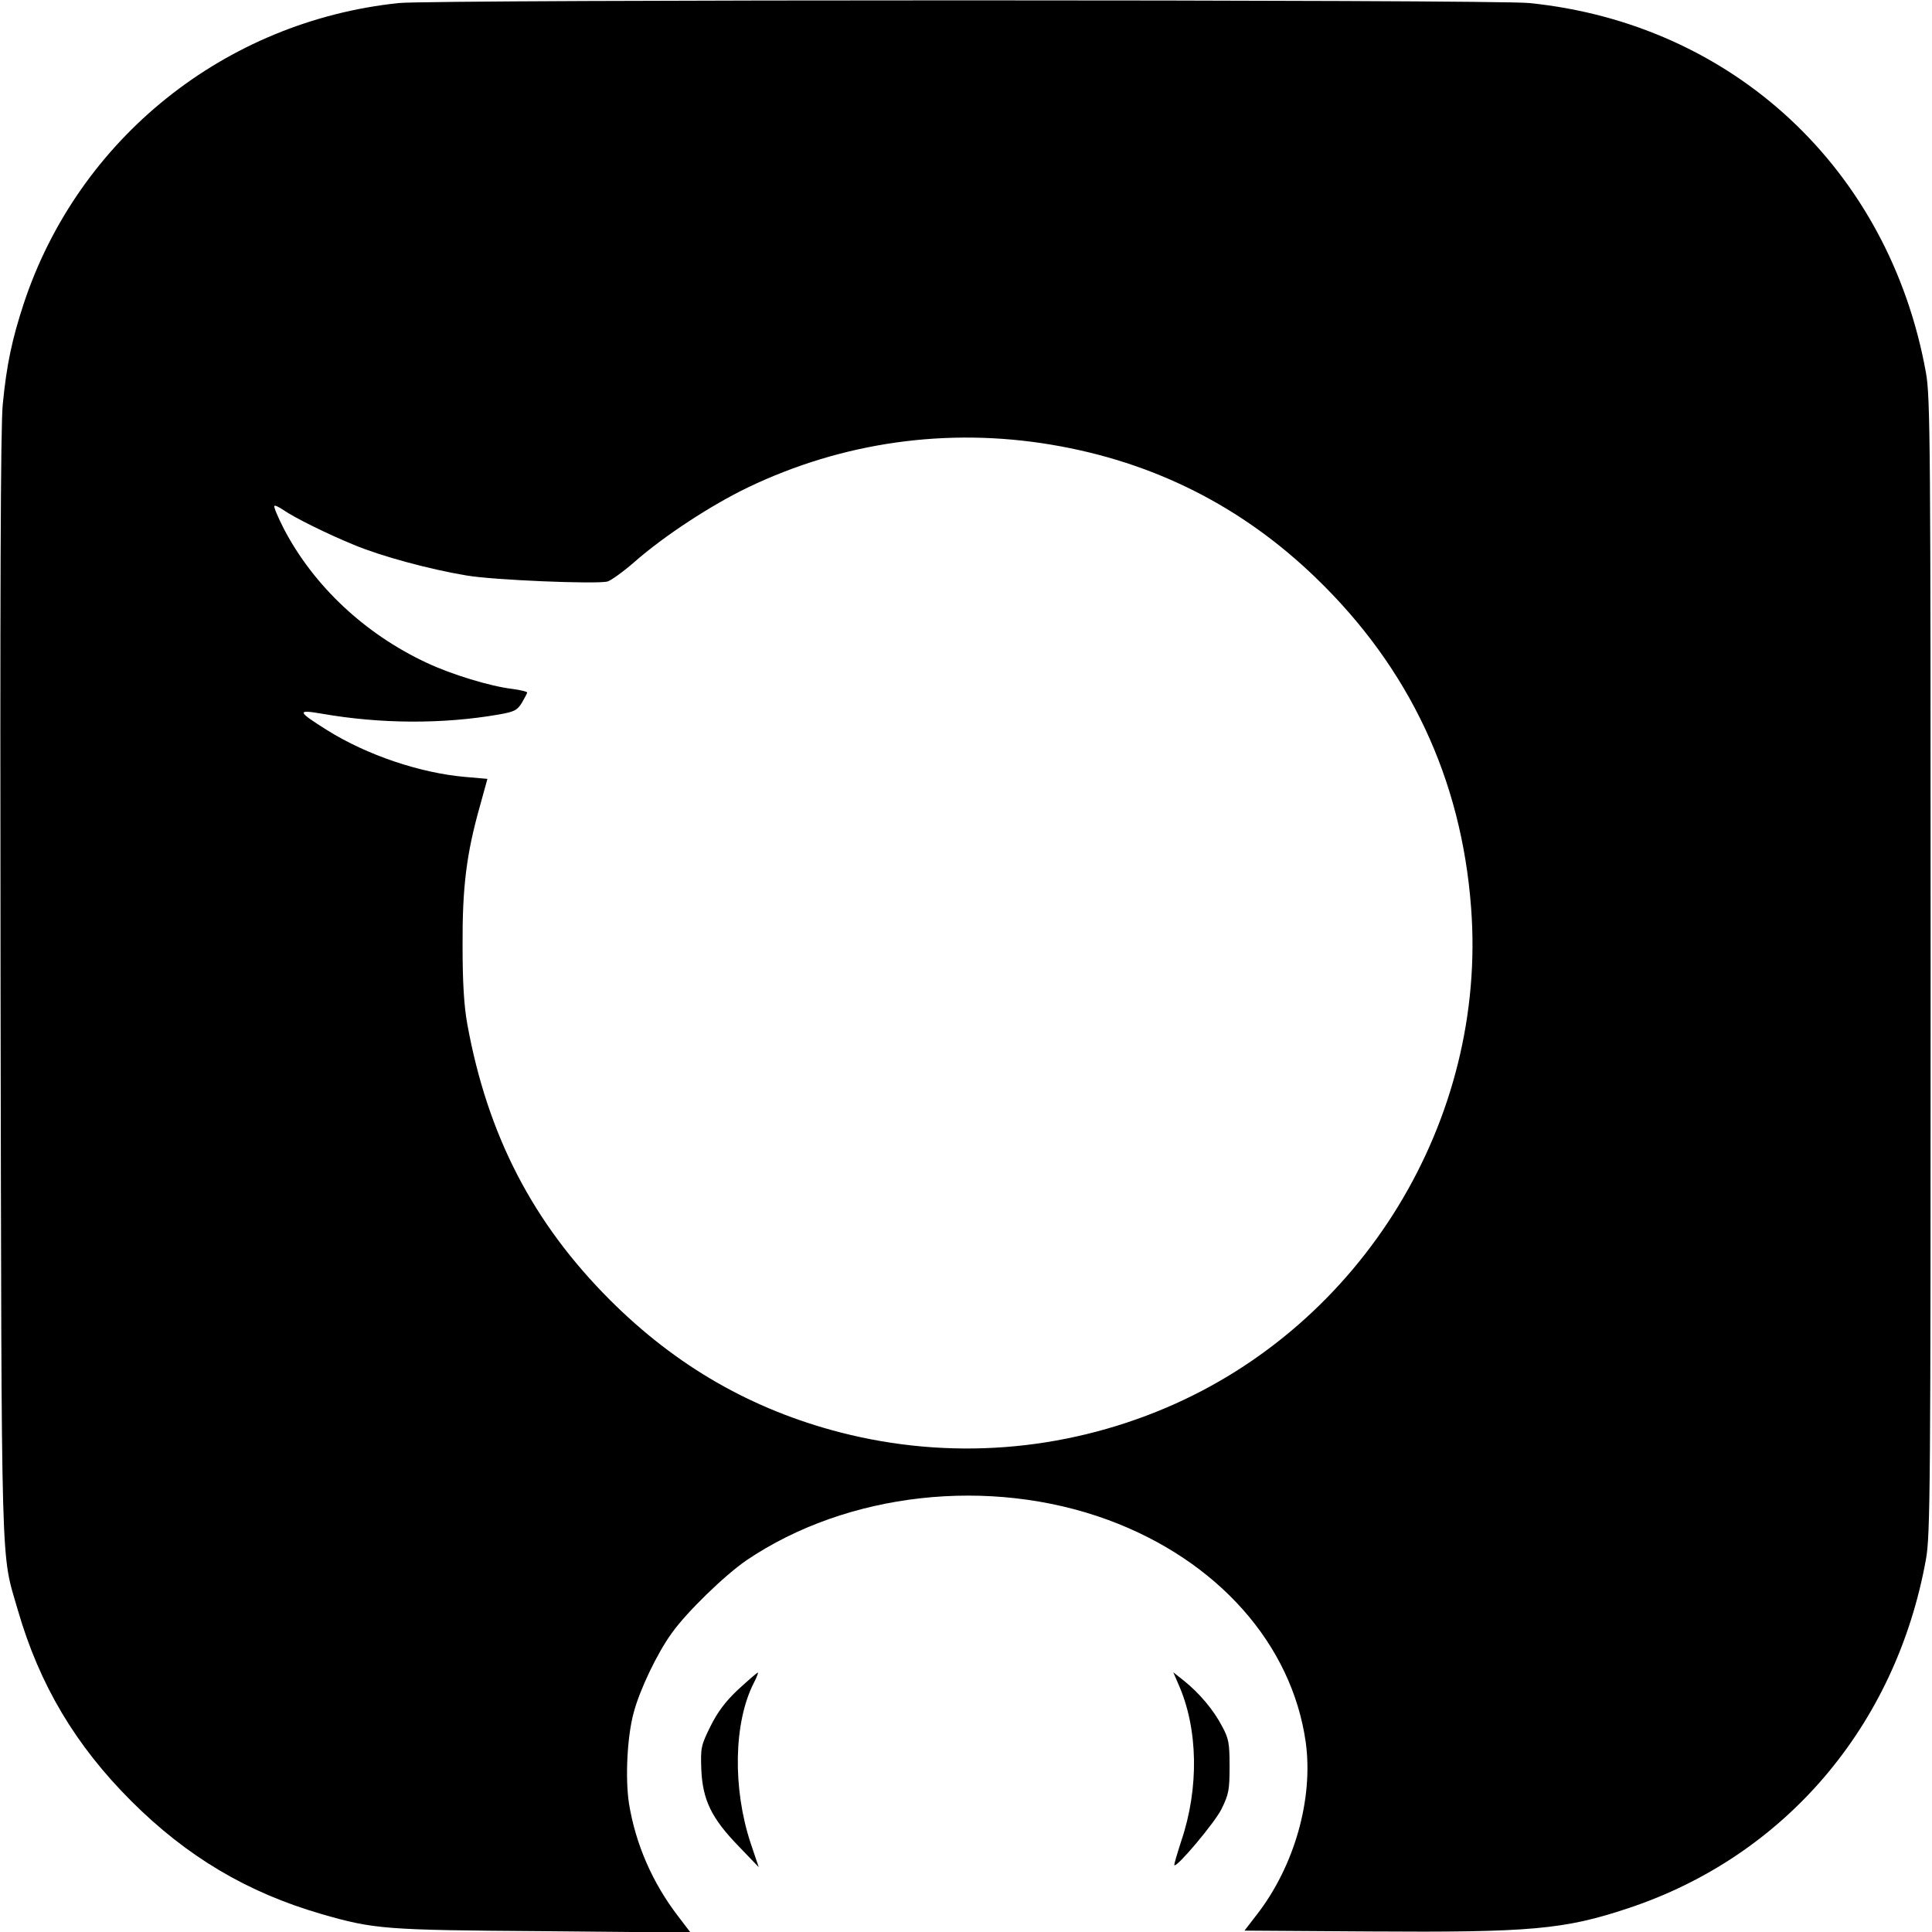
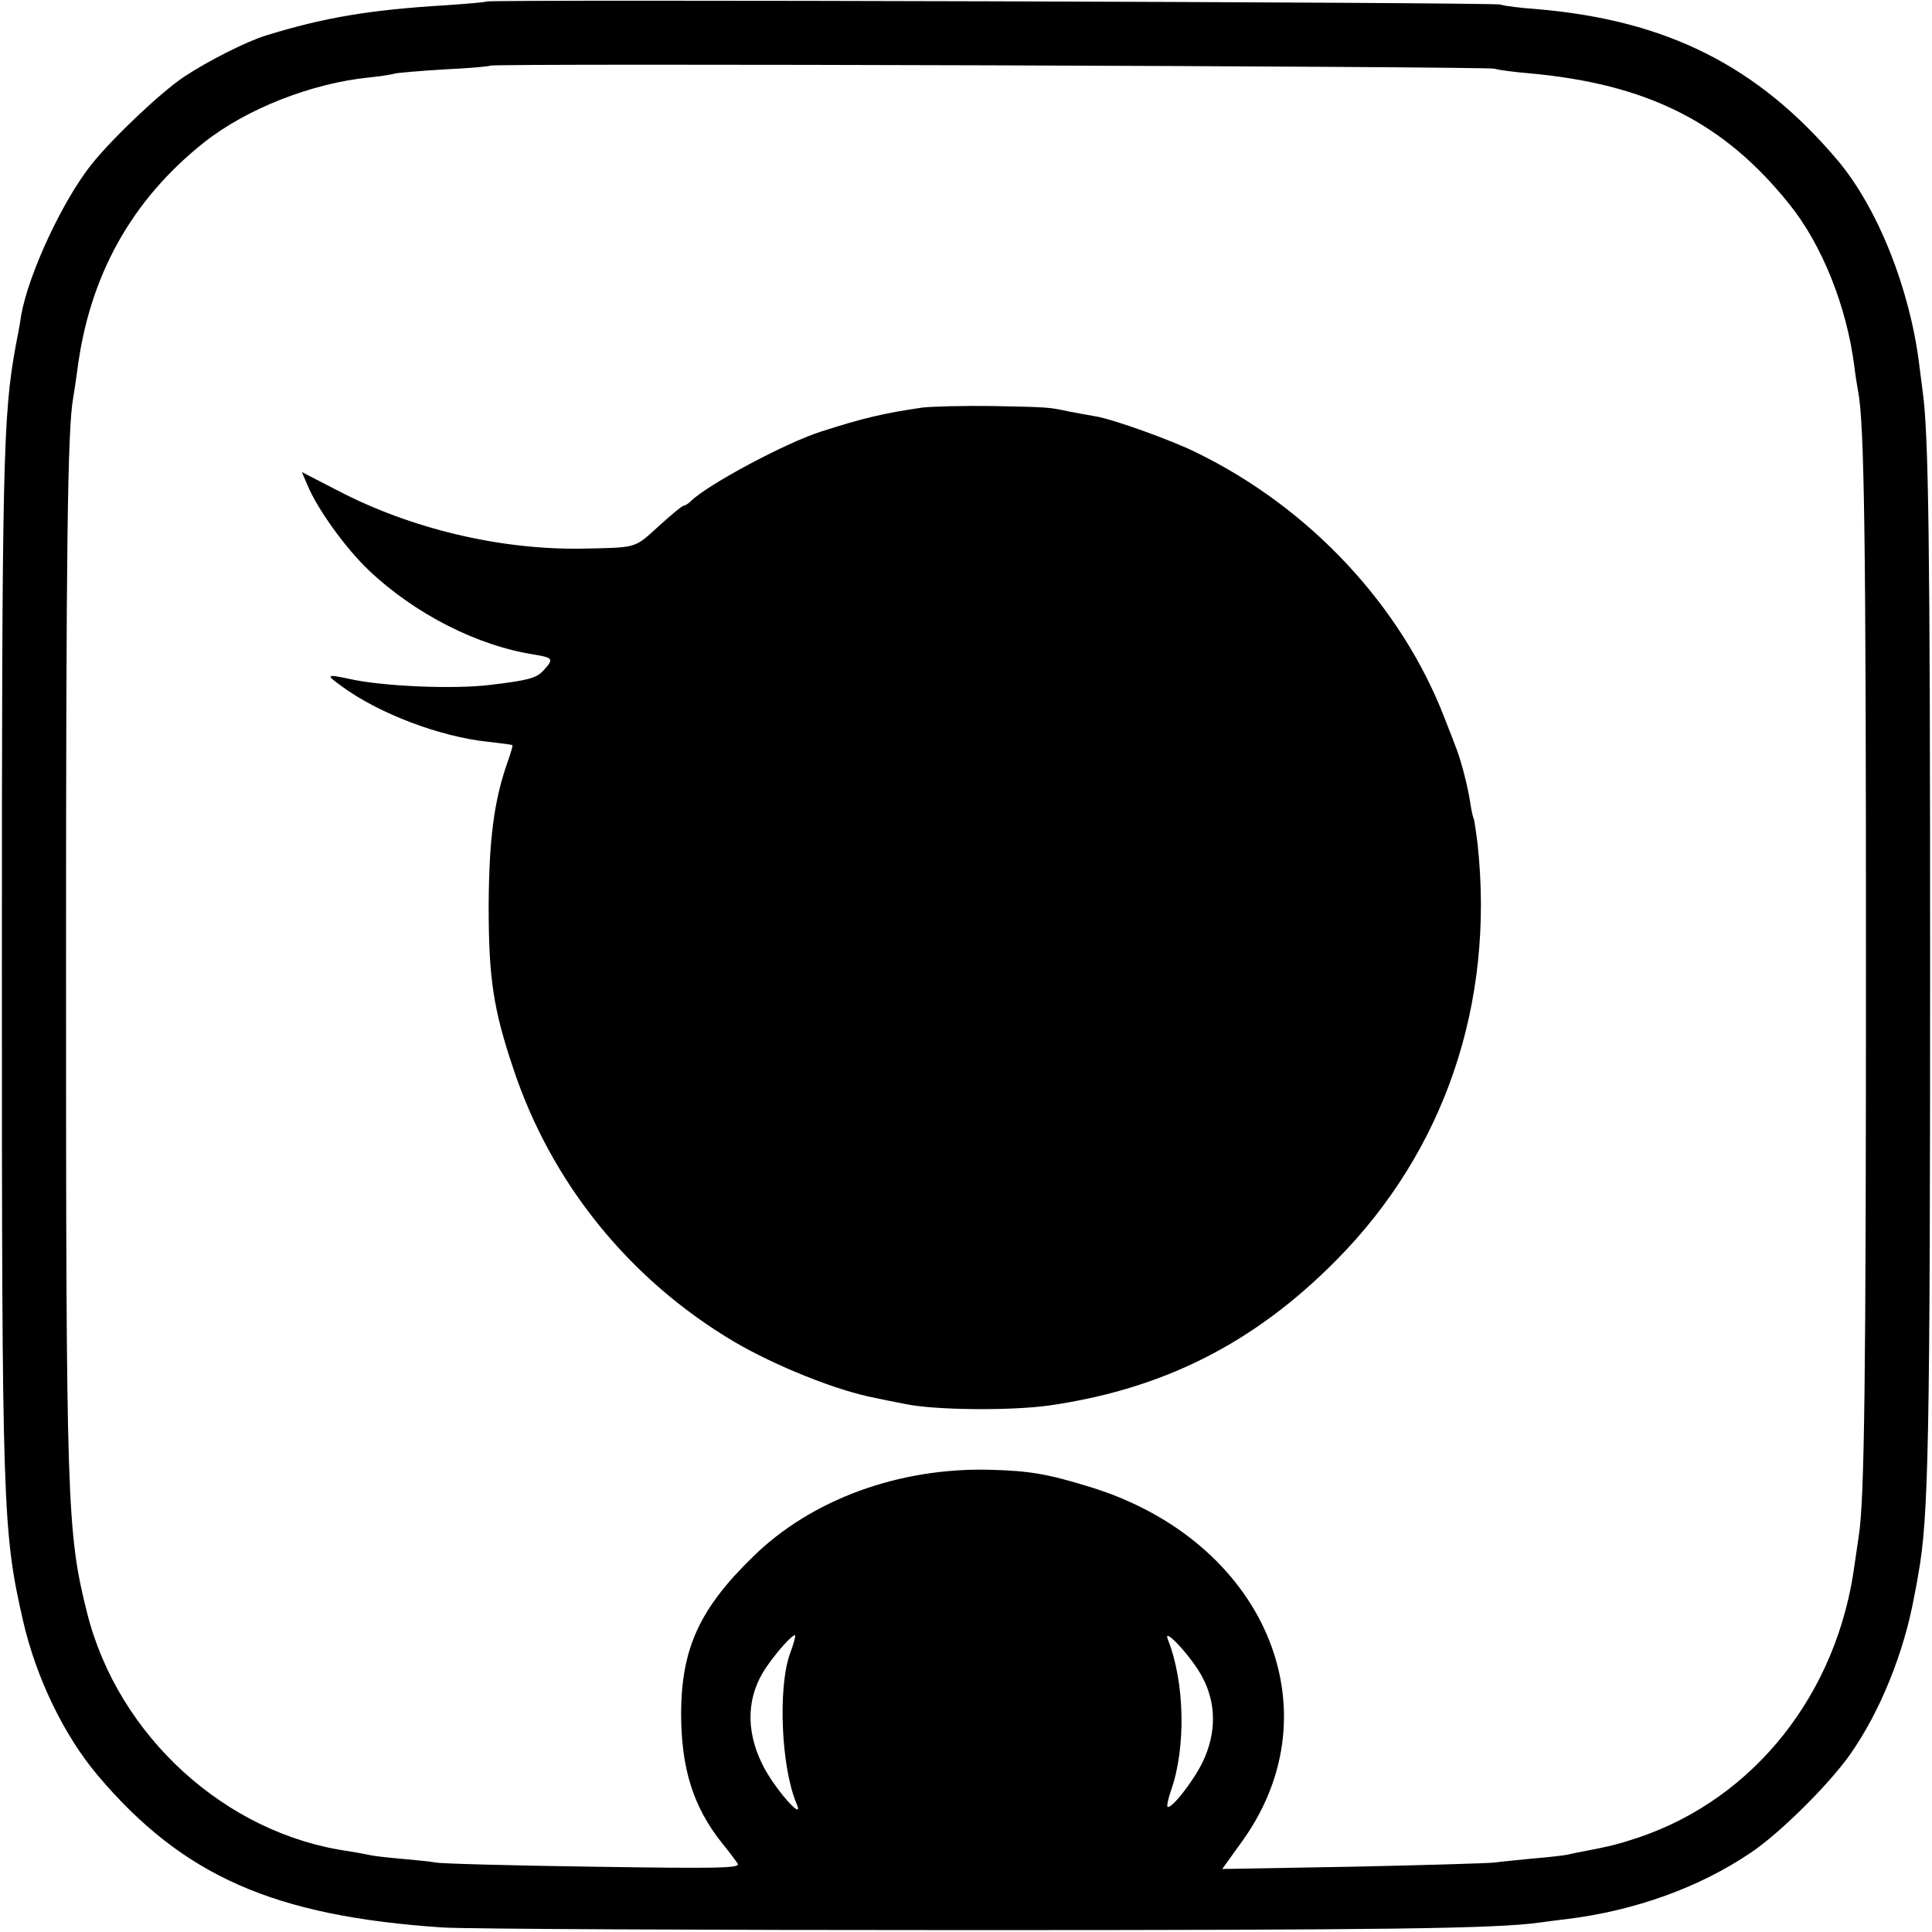
- <svg xmlns="http://www.w3.org/2000/svg" version="1.0" width="700pt" height="700pt" viewBox="0 0 700 700" preserveAspectRatio="xMidYMid meet">
-   <g transform="translate(0,700) scale(0.1,-0.1)" fill="#000000" stroke="none">
-     <path d="M1445 6989 c-630 -66 -1161 -491 -1359 -1089 -42 -128 -62 -220 -76 -365 -8 -78 -10 -694 -8 -2105 4 -2192 0 -2046 63 -2265 78 -269 208 -488 410 -690 202 -202 421 -332 690 -410 191 -55 228 -58 804 -62 l533 -5 -45 59 c-93 121 -154 261 -178 408 -14 90 -7 242 17 330 22 83 85 215 138 288 54 76 191 209 271 264 364 246 880 304 1310 146 396 -146 666 -450 716 -806 28 -205 -41 -449 -178 -625 l-44 -57 453 -3 c584 -4 706 7 937 84 567 188 970 660 1079 1264 16 88 17 253 17 2150 0 1897 -1 2062 -17 2150 -133 737 -699 1264 -1437 1339 -125 13 -3974 13 -4096 0z m2363 -1600 c371 -62 691 -223 960 -483 338 -326 527 -728 562 -1194 59 -770 -394 -1511 -1106 -1813 -375 -159 -786 -190 -1179 -89 -321 83 -595 240 -835 480 -280 280 -444 598 -517 1000 -12 67 -17 151 -17 285 -1 210 14 332 63 505 l27 98 -80 7 c-163 14 -356 79 -500 169 -110 69 -112 76 -19 60 212 -37 437 -38 639 -3 57 10 68 15 85 43 10 17 19 34 19 37 0 3 -24 9 -54 13 -78 9 -220 52 -311 95 -224 105 -408 278 -516 484 -22 43 -38 81 -35 84 2 3 17 -4 33 -15 39 -27 155 -85 255 -126 98 -41 275 -89 408 -111 98 -17 470 -32 511 -22 13 4 58 36 99 72 106 93 275 204 410 269 342 164 721 218 1098 155z" />
-     <path d="M2675 879 c-47 -44 -75 -82 -101 -134 -34 -69 -36 -77 -33 -157 5 -110 37 -176 135 -277 l73 -76 -29 86 c-66 199 -62 438 11 581 11 21 17 38 15 38 -3 0 -35 -28 -71 -61z" />
-     <path d="M4270 897 c71 -160 75 -375 10 -567 -15 -47 -27 -86 -25 -88 9 -9 147 155 171 204 26 53 29 69 29 154 0 84 -3 101 -27 145 -31 60 -84 122 -138 165 l-39 31 19 -44z" />
+ <svg xmlns="http://www.w3.org/2000/svg" version="1.0" width="512pt" height="512pt" viewBox="0 0 512 512" preserveAspectRatio="xMidYMid meet">
+   <g transform="translate(0,512) scale(0.1,-0.1)" fill="#000000" stroke="none">
+     <path d="M1289 5116 c-2 -2 -51 -6 -109 -10 -198 -12 -320 -32 -475 -80 -52 -16 -153 -67 -218 -110 -61 -41 -186 -159 -244 -231 -76 -95 -167 -289 -187 -401 -2 -16 -9 -54 -15 -84 -33 -183 -36 -306 -36 -1650 0 -1433 2 -1487 56 -1725 35 -152 108 -303 198 -410 226 -267 467 -373 914 -403 62 -4 688 -7 1392 -7 1114 0 1400 4 1515 20 14 2 45 6 70 9 182 22 354 84 491 177 77 52 207 181 263 261 79 113 142 269 169 418 3 14 8 41 11 60 27 149 31 356 31 1615 0 1125 -4 1408 -20 1520 -2 17 -6 48 -9 70 -25 201 -110 414 -216 540 -212 251 -454 372 -799 401 -41 3 -84 8 -95 12 -22 6 -2680 14 -2687 8z m2671 -178 c14 -4 54 -9 90 -12 314 -28 517 -129 691 -346 87 -107 153 -272 173 -430 3 -25 8 -55 10 -66 17 -84 21 -404 21 -1514 0 -1113 -4 -1423 -19 -1520 -2 -14 -7 -47 -11 -75 -45 -342 -265 -620 -571 -724 -57 -19 -79 -24 -141 -36 -16 -3 -37 -7 -48 -10 -11 -2 -51 -7 -90 -10 -38 -4 -86 -8 -105 -11 -19 -2 -189 -7 -378 -11 l-343 -6 54 75 c249 348 57 795 -403 937 -114 35 -159 43 -267 46 -241 6 -473 -79 -627 -230 -142 -138 -190 -243 -191 -415 0 -146 32 -249 109 -345 18 -22 36 -46 41 -54 7 -12 -51 -13 -381 -8 -214 3 -402 8 -419 11 -16 3 -58 7 -91 10 -34 3 -72 7 -85 10 -13 3 -37 7 -54 10 -326 45 -612 305 -694 631 -54 215 -56 285 -56 1720 0 1105 4 1420 19 1501 2 11 7 44 11 74 32 249 143 449 335 602 112 89 286 158 441 173 30 3 59 8 65 10 7 2 65 7 130 11 66 3 121 8 123 10 7 7 2634 -2 2661 -8z m-1866 -4199 c-33 -90 -24 -303 17 -399 23 -53 -62 44 -91 105 -45 91 -41 182 11 257 27 40 71 89 76 84 2 -1 -4 -23 -13 -47z m1091 -61 c39 -71 39 -151 2 -228 -26 -53 -84 -126 -93 -118 -2 3 2 23 10 45 39 112 36 285 -9 398 -15 38 62 -45 90 -97z" />
+     <path d="M2445 4040 c-102 -15 -155 -27 -270 -64 -91 -29 -296 -138 -343 -183 -7 -7 -16 -13 -20 -13 -4 0 -34 -25 -67 -55 -65 -59 -55 -56 -205 -59 -216 -3 -452 53 -645 154 l-95 49 15 -35 c26 -63 101 -167 162 -225 121 -115 288 -201 441 -224 48 -8 50 -12 22 -42 -18 -20 -40 -26 -140 -38 -98 -12 -287 -4 -375 16 -61 13 -62 11 -19 -20 98 -72 261 -134 389 -147 33 -4 61 -7 63 -9 1 -1 -4 -20 -12 -42 -37 -104 -50 -207 -51 -383 0 -192 12 -273 65 -431 101 -305 309 -561 586 -725 109 -64 273 -130 375 -149 13 -3 49 -10 79 -16 78 -16 275 -18 378 -4 303 43 544 164 762 384 288 290 421 680 376 1102 -4 34 -9 65 -10 68 -2 3 -7 24 -10 46 -7 44 -24 109 -36 140 -4 11 -18 47 -31 80 -114 298 -357 559 -659 706 -64 32 -218 87 -263 95 -18 3 -50 9 -72 13 -55 12 -54 12 -205 15 -74 1 -157 -1 -185 -4z" />
  </g>
</svg>
